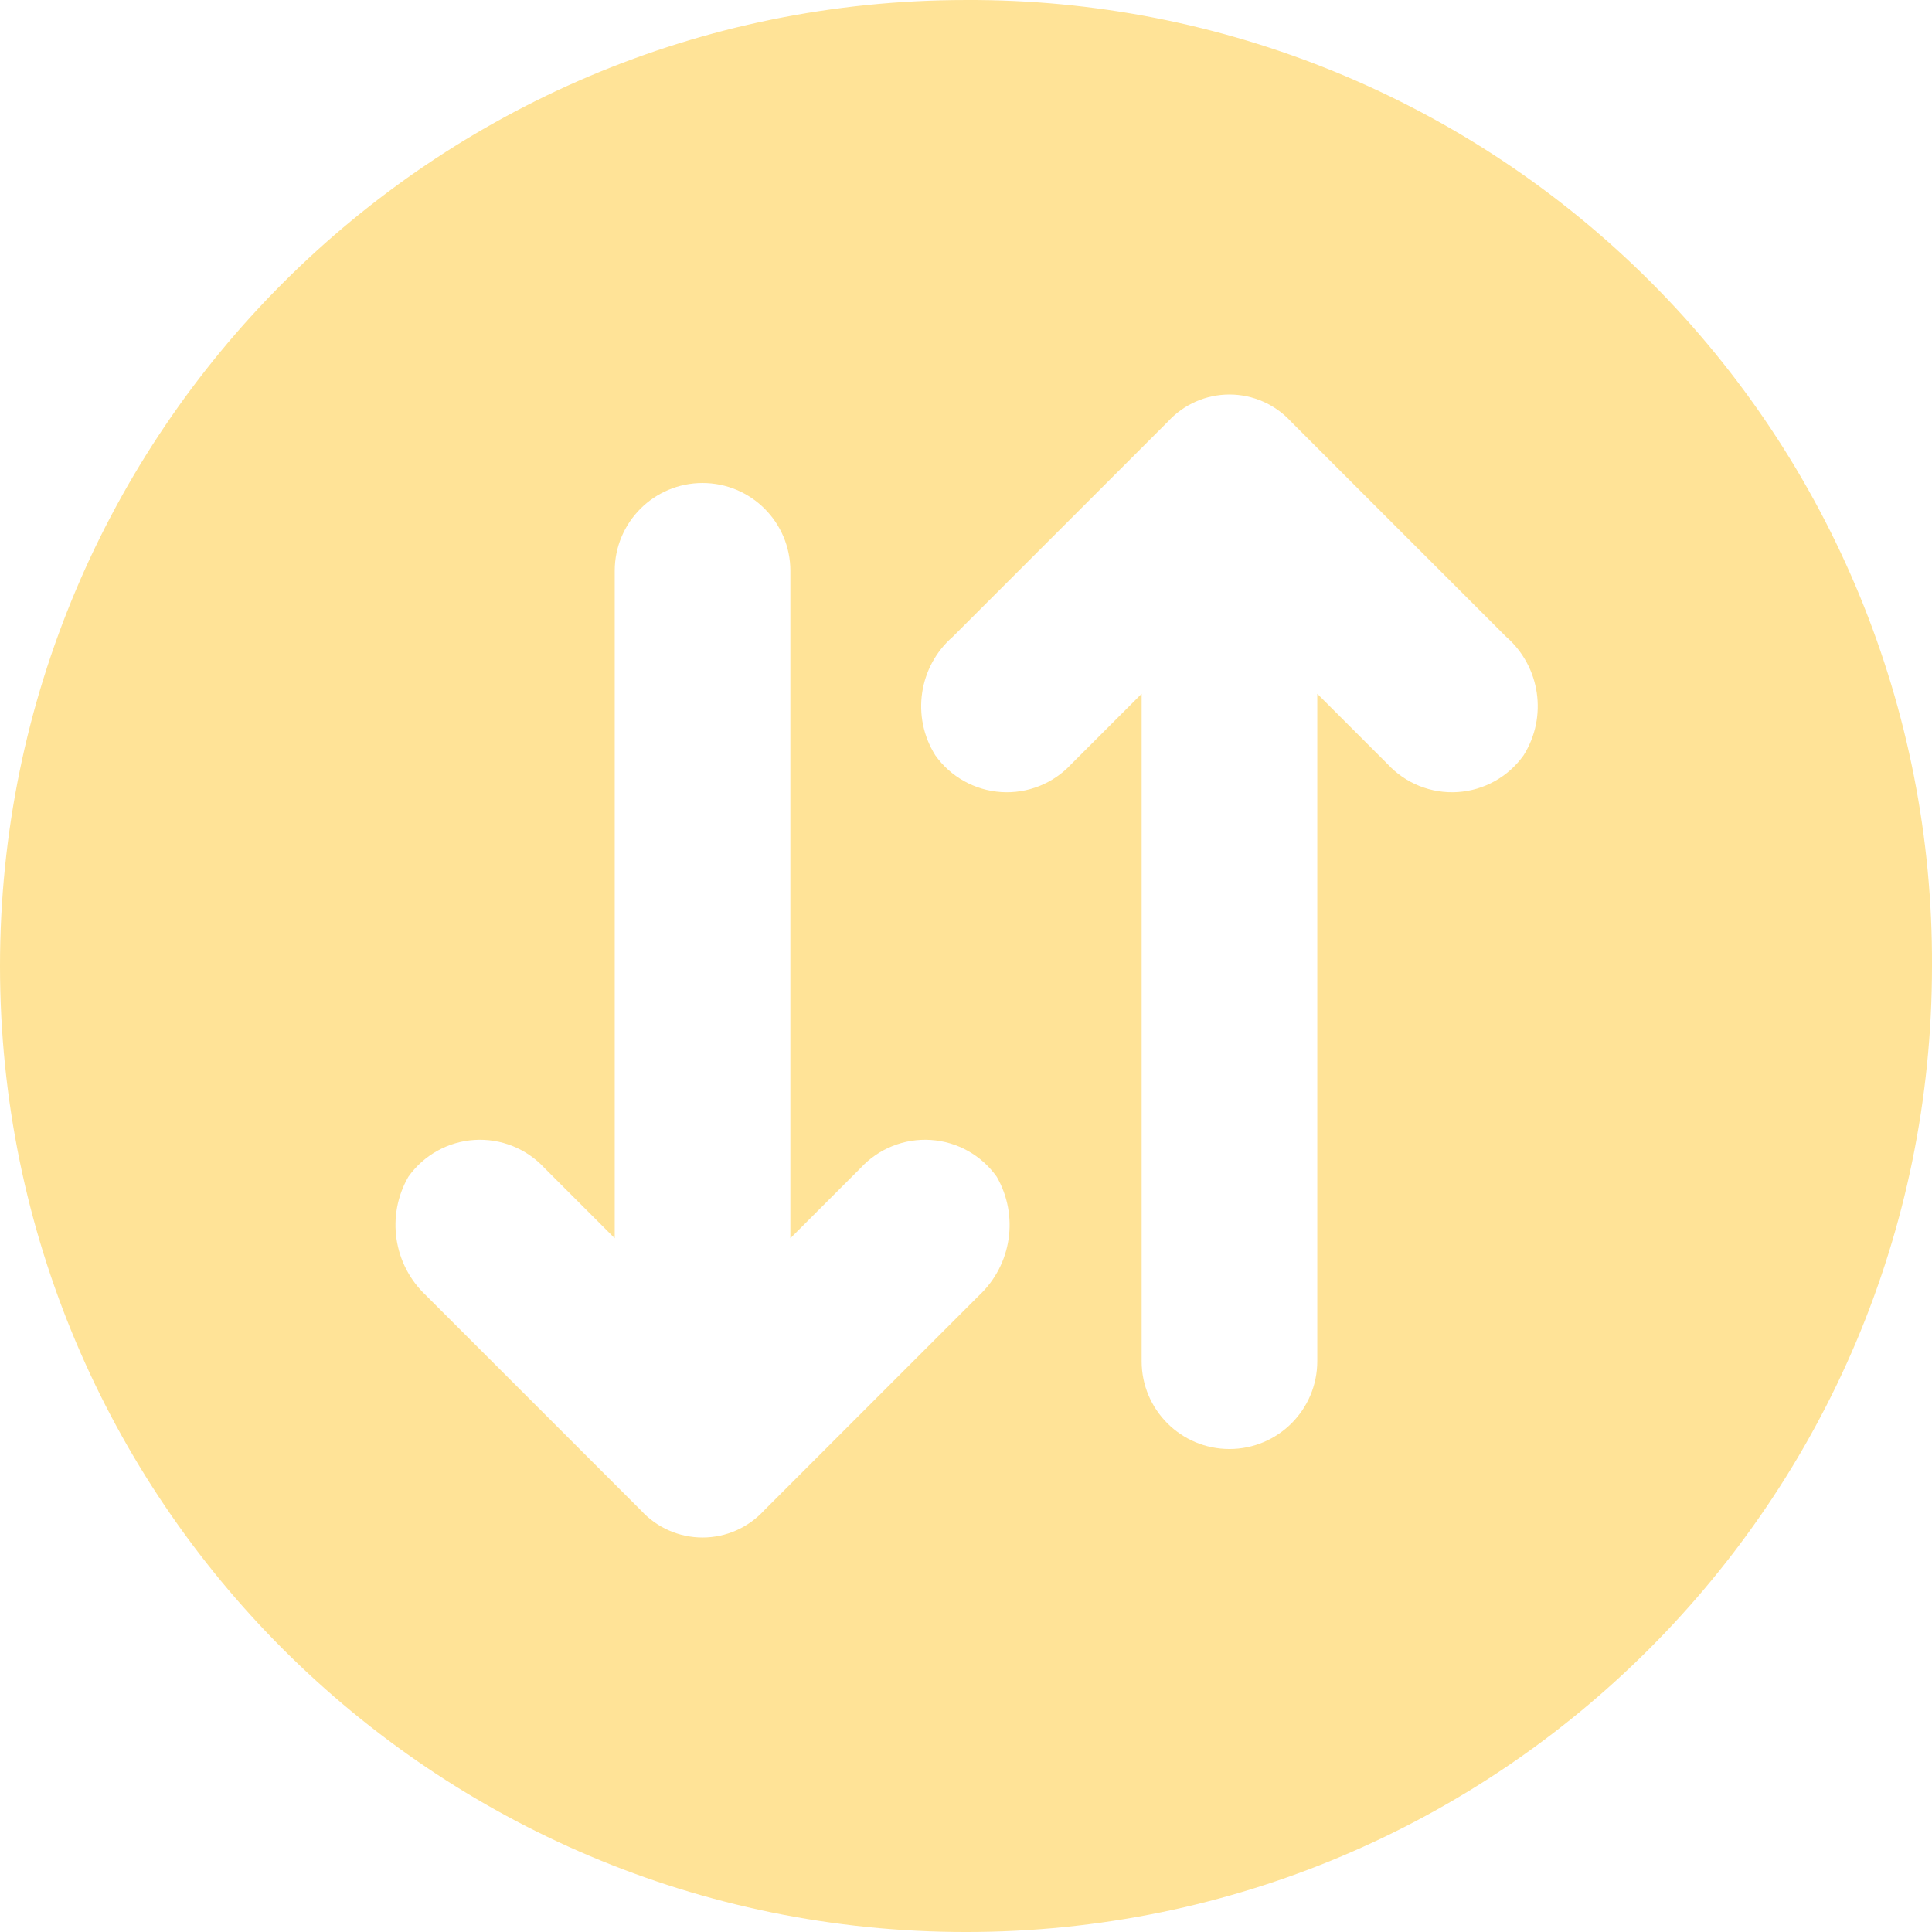
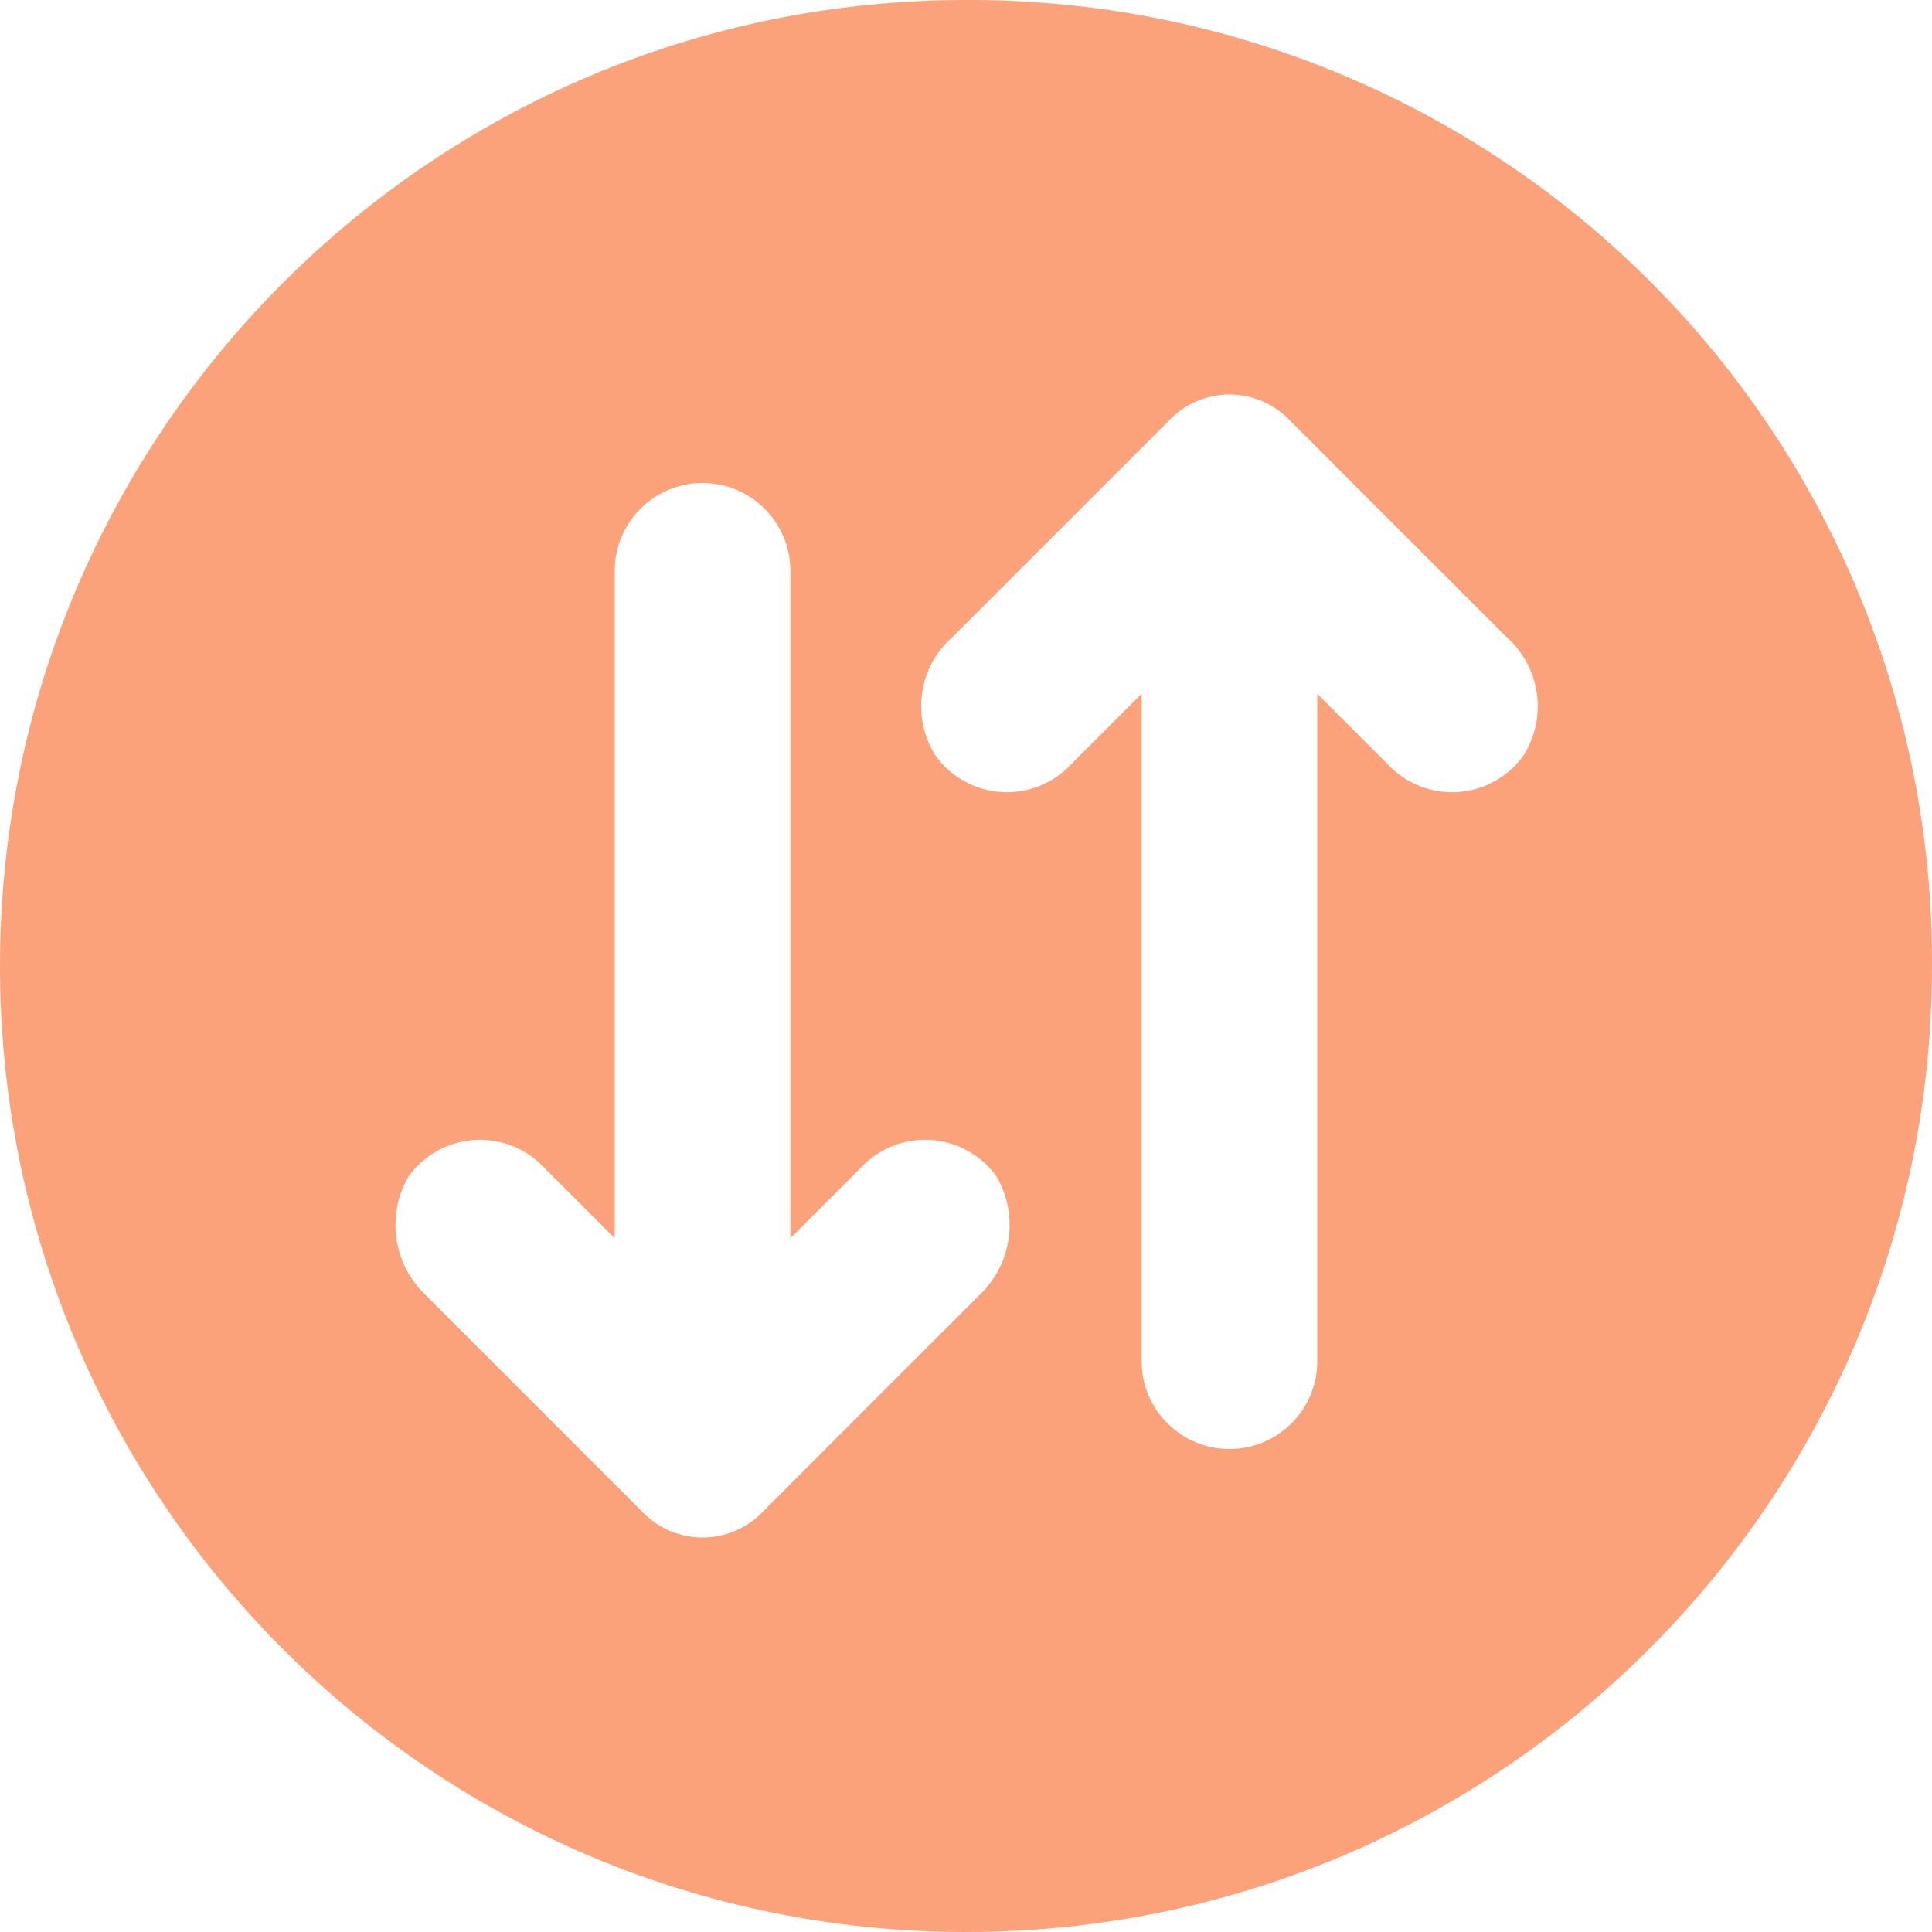
<svg xmlns="http://www.w3.org/2000/svg" width="733.337" height="733.337" viewBox="0 0 44 44" version="1.1" id="svg1">
  <defs id="defs1" />
  <g id="Layer_2" data-name="Layer 2" transform="translate(-2,-1.999771)">
-     <g id="icons_Q2" data-name="icons Q2" style="fill: #FFE397;fill-opacity:1;stroke:none;stroke-width:0;stroke-dasharray:none">
-       <path d="M 24,2 A 22,22 0 1 0 46,24 21.9,21.9 0 0 0 24,2 Z m 0.3,29.5 -4.9,4.9 a 1.9,1.9 0 0 1 -2.8,0 l -4.9,-4.9 a 2.2,2.2 0 0 1 -0.4,-2.7 2,2 0 0 1 3.1,-0.2 L 16,30.2 V 15 a 2,2 0 0 1 4,0 v 15.2 l 1.6,-1.6 a 2,2 0 0 1 3.1,0.2 2.2,2.2 0 0 1 -0.4,2.7 z M 36.7,19.2 a 2,2 0 0 1 -3.1,0.2 L 32,17.8 V 33 a 2,2 0 0 1 -4,0 V 17.8 l -1.6,1.6 a 2,2 0 0 1 -3.1,-0.2 2.1,2.1 0 0 1 0.4,-2.7 l 4.9,-4.9 a 1.9,1.9 0 0 1 2.8,0 l 4.9,4.9 a 2.1,2.1 0 0 1 0.4,2.7 z" id="path1" style="fill: #FFE397;fill-opacity:1;stroke:none;stroke-width:0;stroke-dasharray:none" />
+     <g id="icons_Q2" data-name="icons Q2" style="fill: #FBA27B;fill-opacity:1;stroke:none;stroke-width:0;stroke-dasharray:none">
+       <path d="M 24,2 A 22,22 0 1 0 46,24 21.9,21.9 0 0 0 24,2 Z m 0.3,29.5 -4.9,4.9 a 1.9,1.9 0 0 1 -2.8,0 l -4.9,-4.9 a 2.2,2.2 0 0 1 -0.4,-2.7 2,2 0 0 1 3.1,-0.2 L 16,30.2 V 15 a 2,2 0 0 1 4,0 v 15.2 l 1.6,-1.6 a 2,2 0 0 1 3.1,0.2 2.2,2.2 0 0 1 -0.4,2.7 z M 36.7,19.2 a 2,2 0 0 1 -3.1,0.2 L 32,17.8 V 33 a 2,2 0 0 1 -4,0 V 17.8 l -1.6,1.6 a 2,2 0 0 1 -3.1,-0.2 2.1,2.1 0 0 1 0.4,-2.7 l 4.9,-4.9 a 1.9,1.9 0 0 1 2.8,0 l 4.9,4.9 a 2.1,2.1 0 0 1 0.4,2.7 z" id="path1" style="fill: #FBA27B;fill-opacity:1;stroke:none;stroke-width:0;stroke-dasharray:none" />
    </g>
  </g>
</svg>
